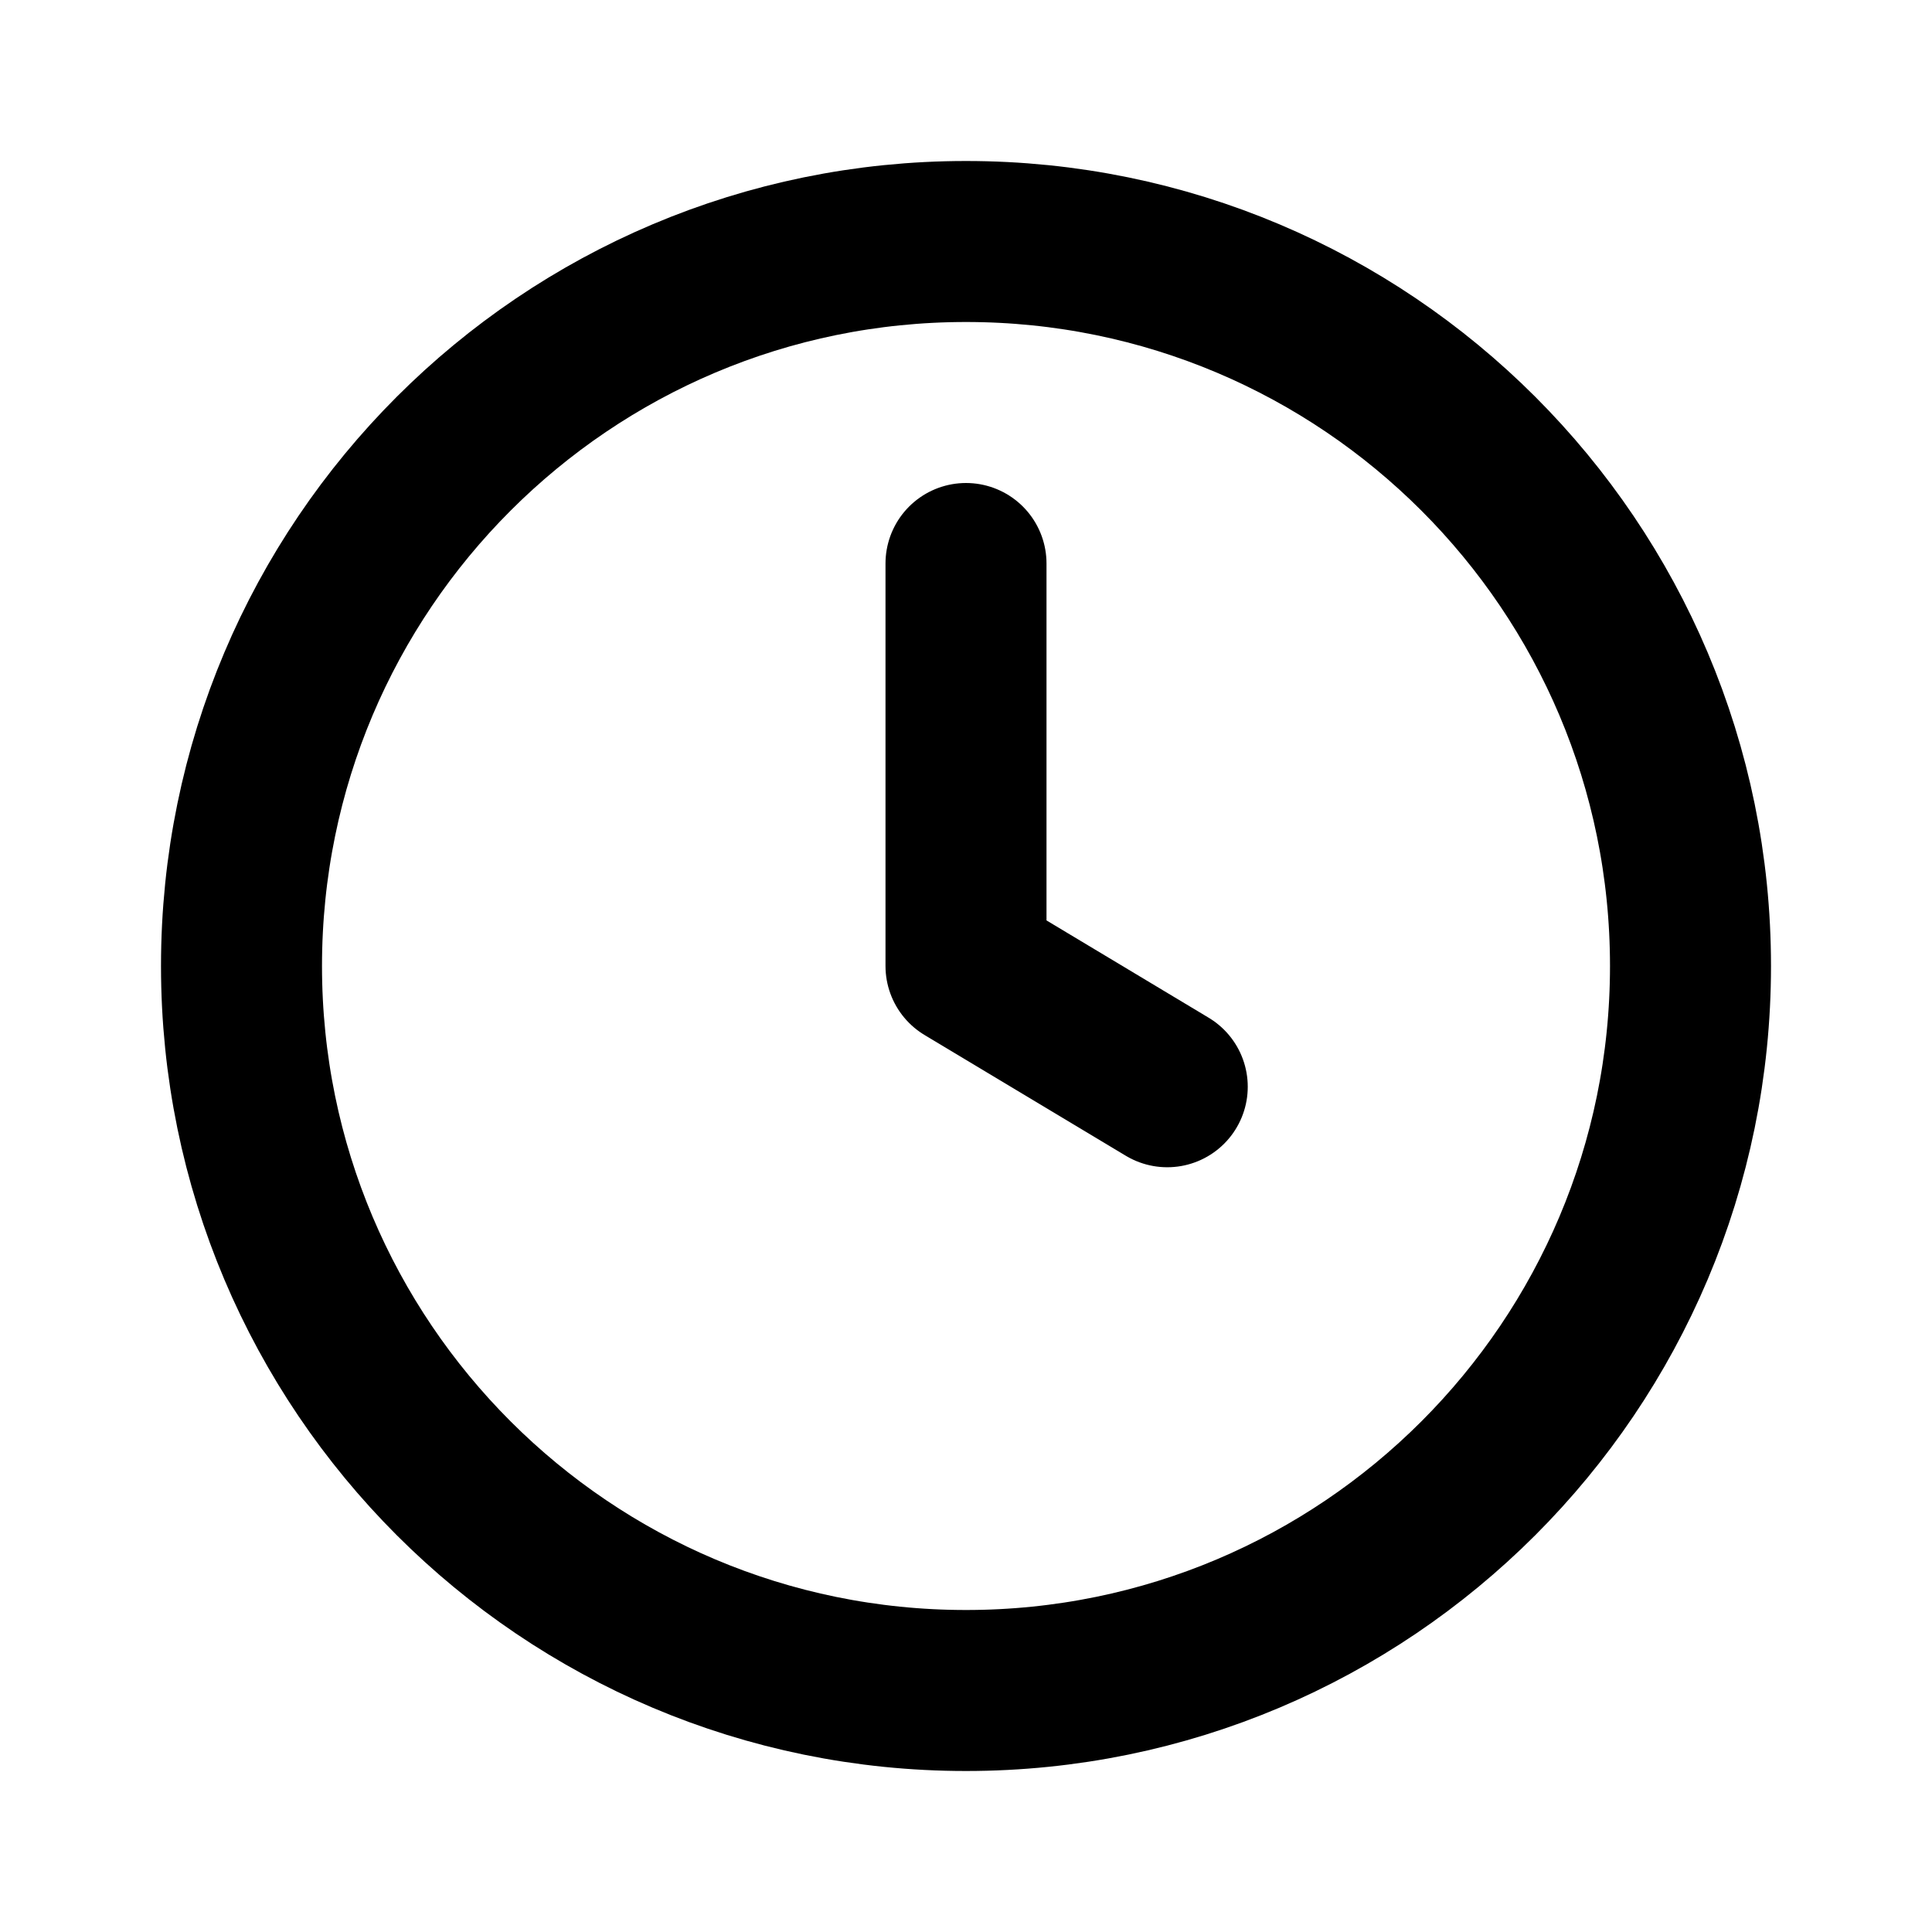
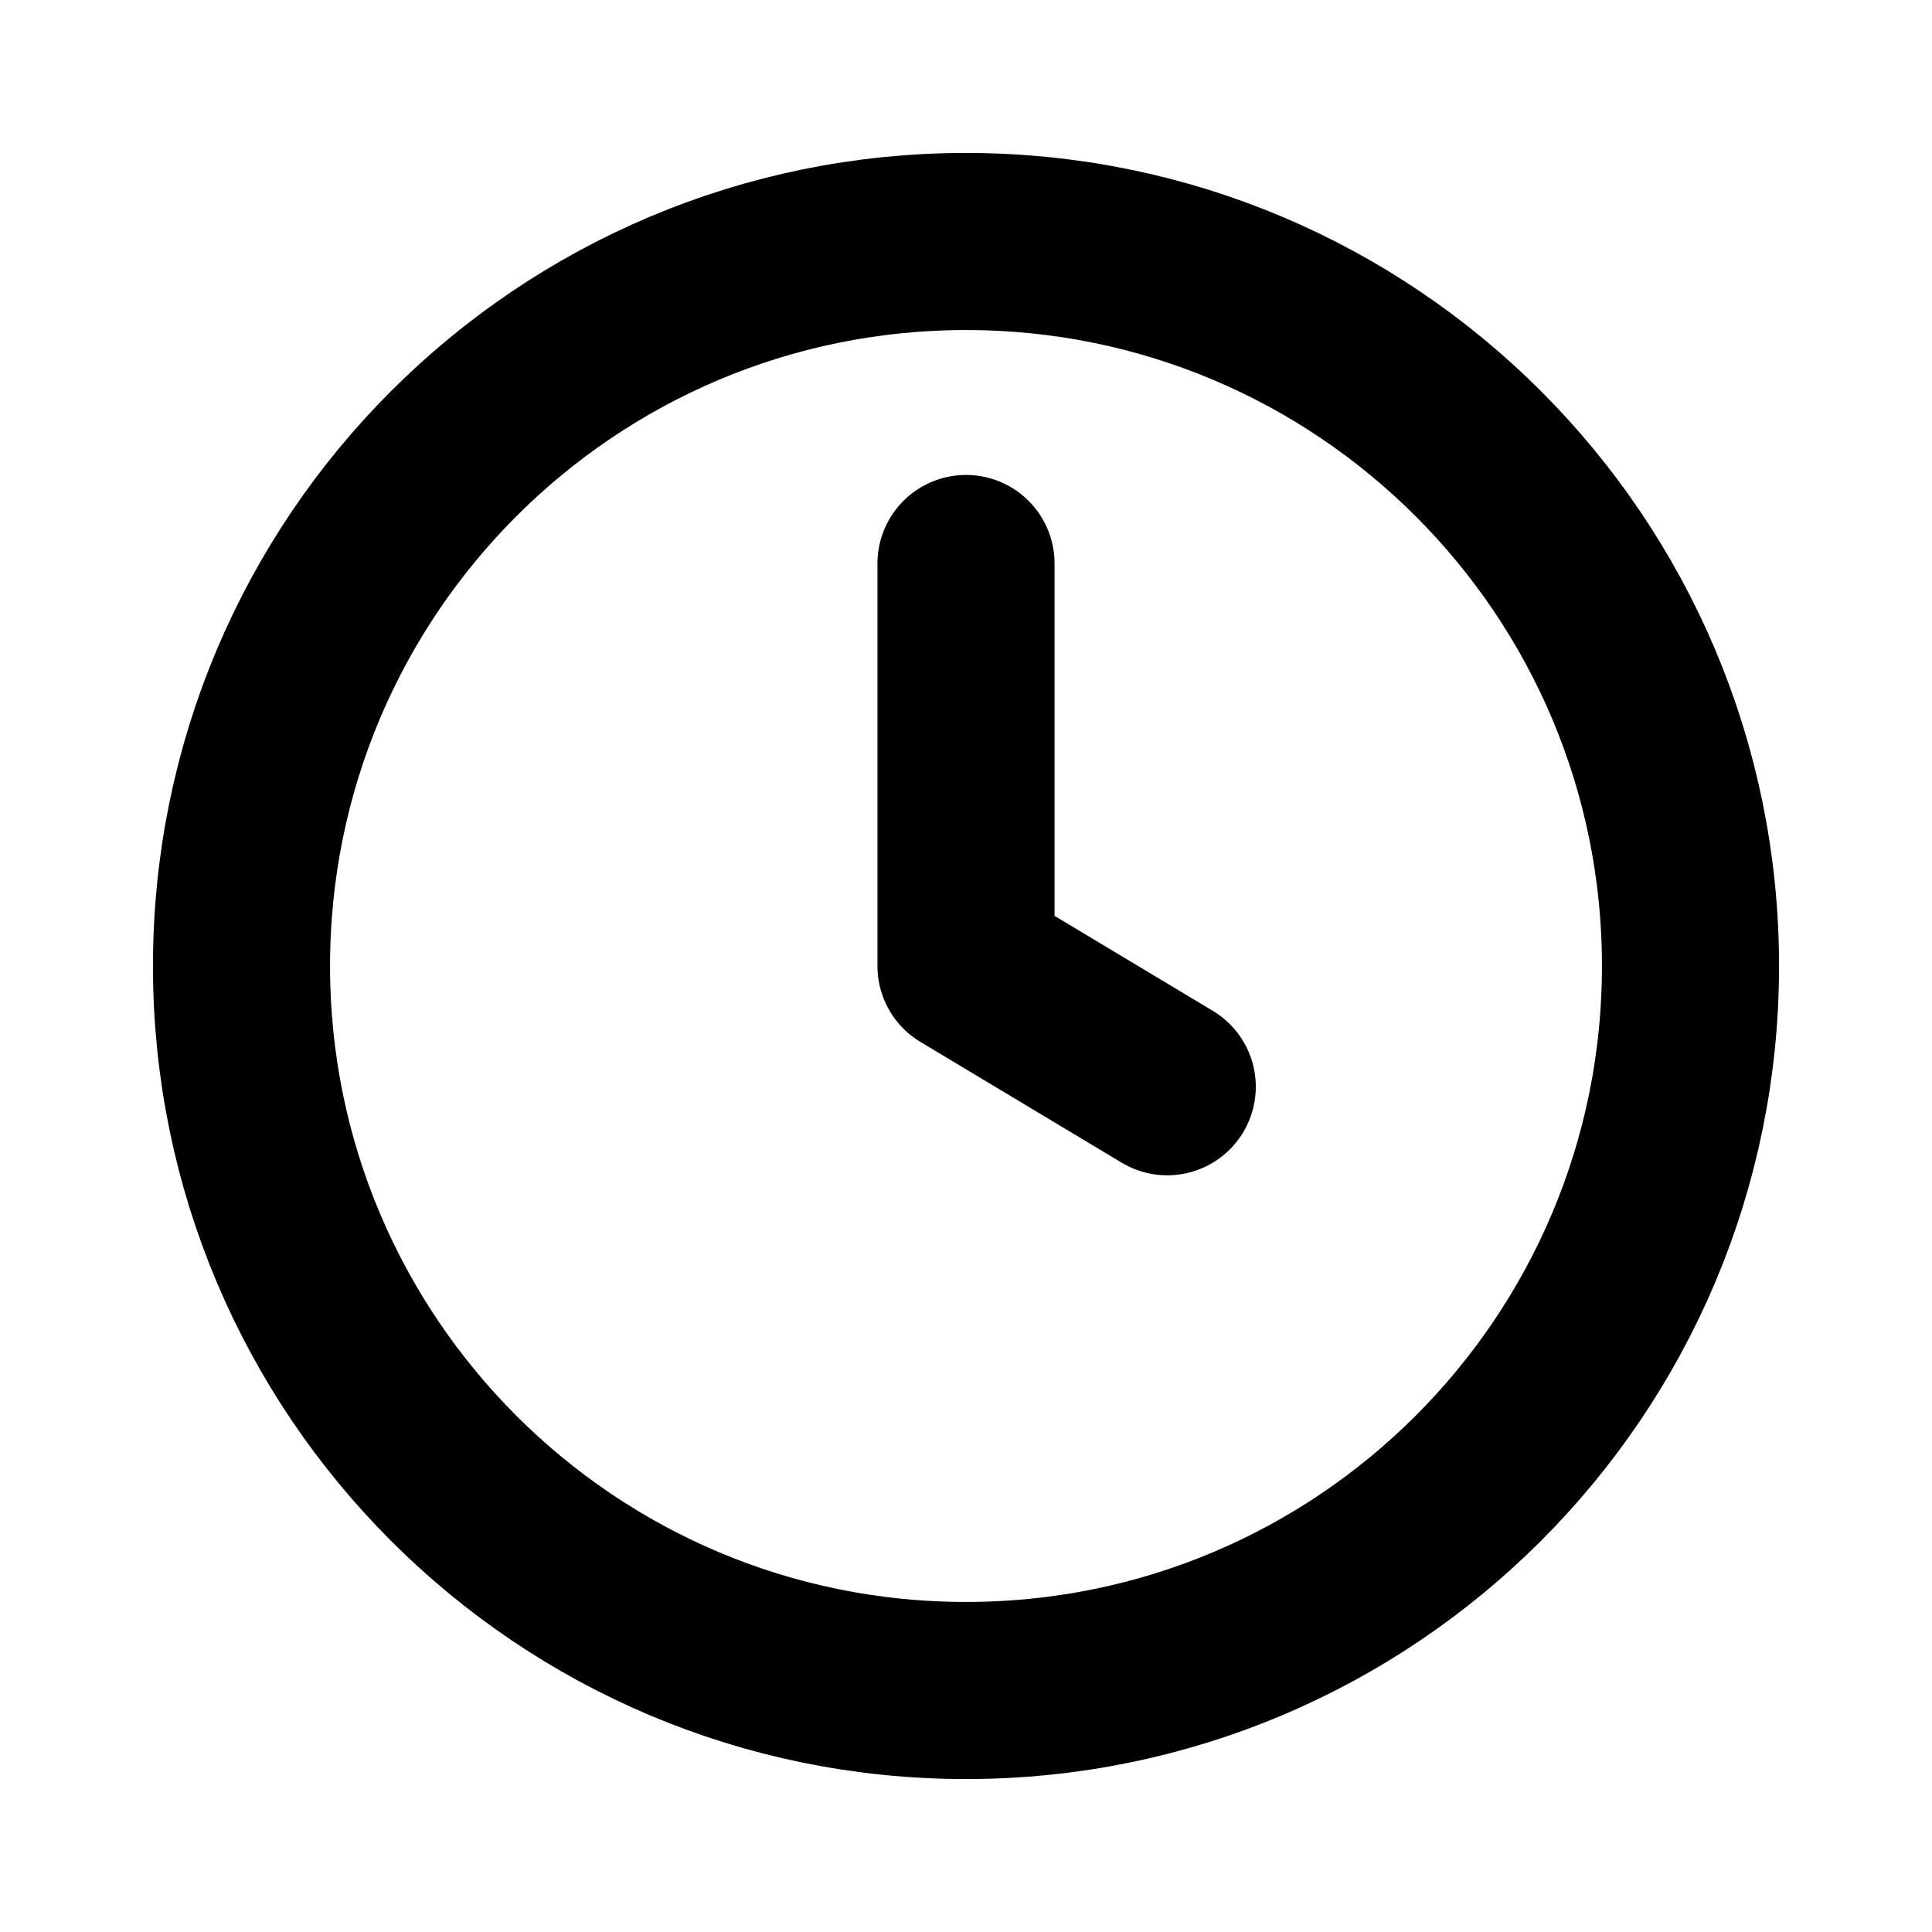
<svg xmlns="http://www.w3.org/2000/svg" width="800px" height="800px" viewBox="0 0 24 24" fill="none">
-   <path d="M12 7V12L14.5 13.5M21 12C21 16.971 16.971 21 12 21C7.029 21 3 16.971 3 12C3 7.029 7.029 3 12 3C16.971 3 21 7.029 21 12Z" stroke="currentColor" stroke-width="2" stroke-linecap="round" stroke-linejoin="round" />
+   <path d="M12 7V12L14.5 13.5M21 12C21 16.971 16.971 21 12 21C7.029 21 3 16.971 3 12C3 7.029 7.029 3 12 3C16.971 3 21 7.029 21 12Z" stroke="currentColor" stroke-width="2.2" stroke-linecap="round" stroke-linejoin="round" />
</svg>
